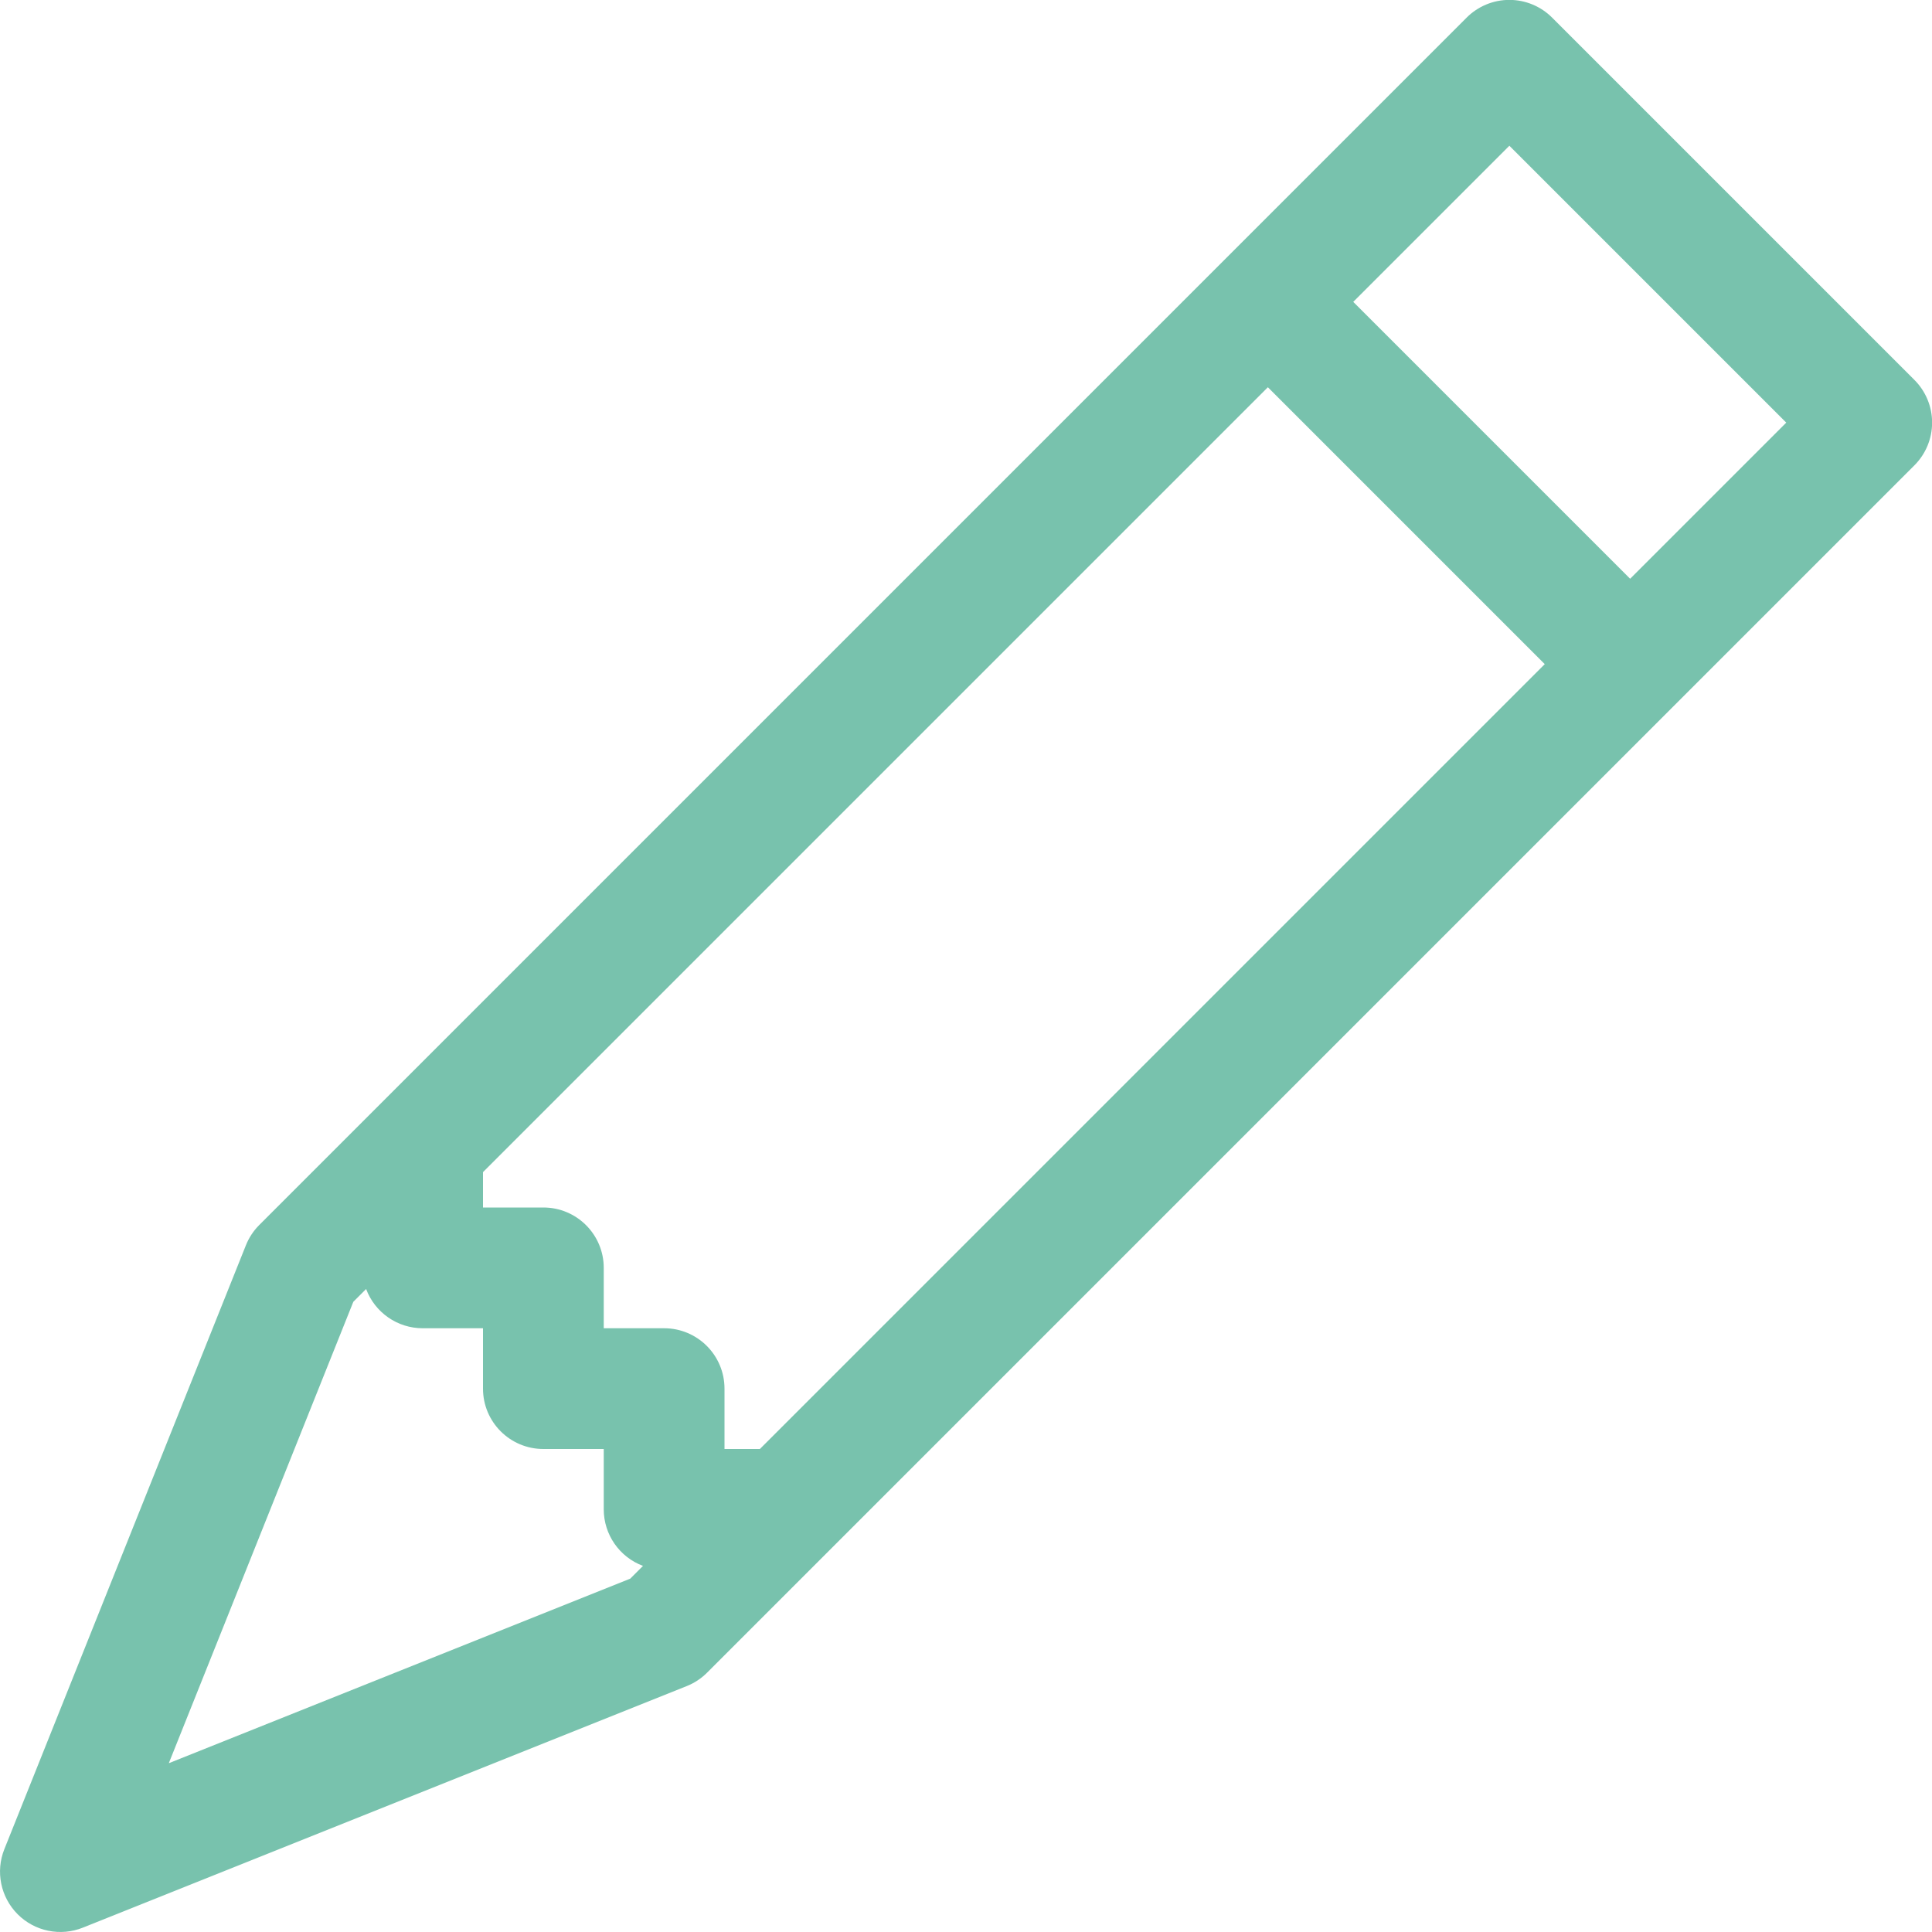
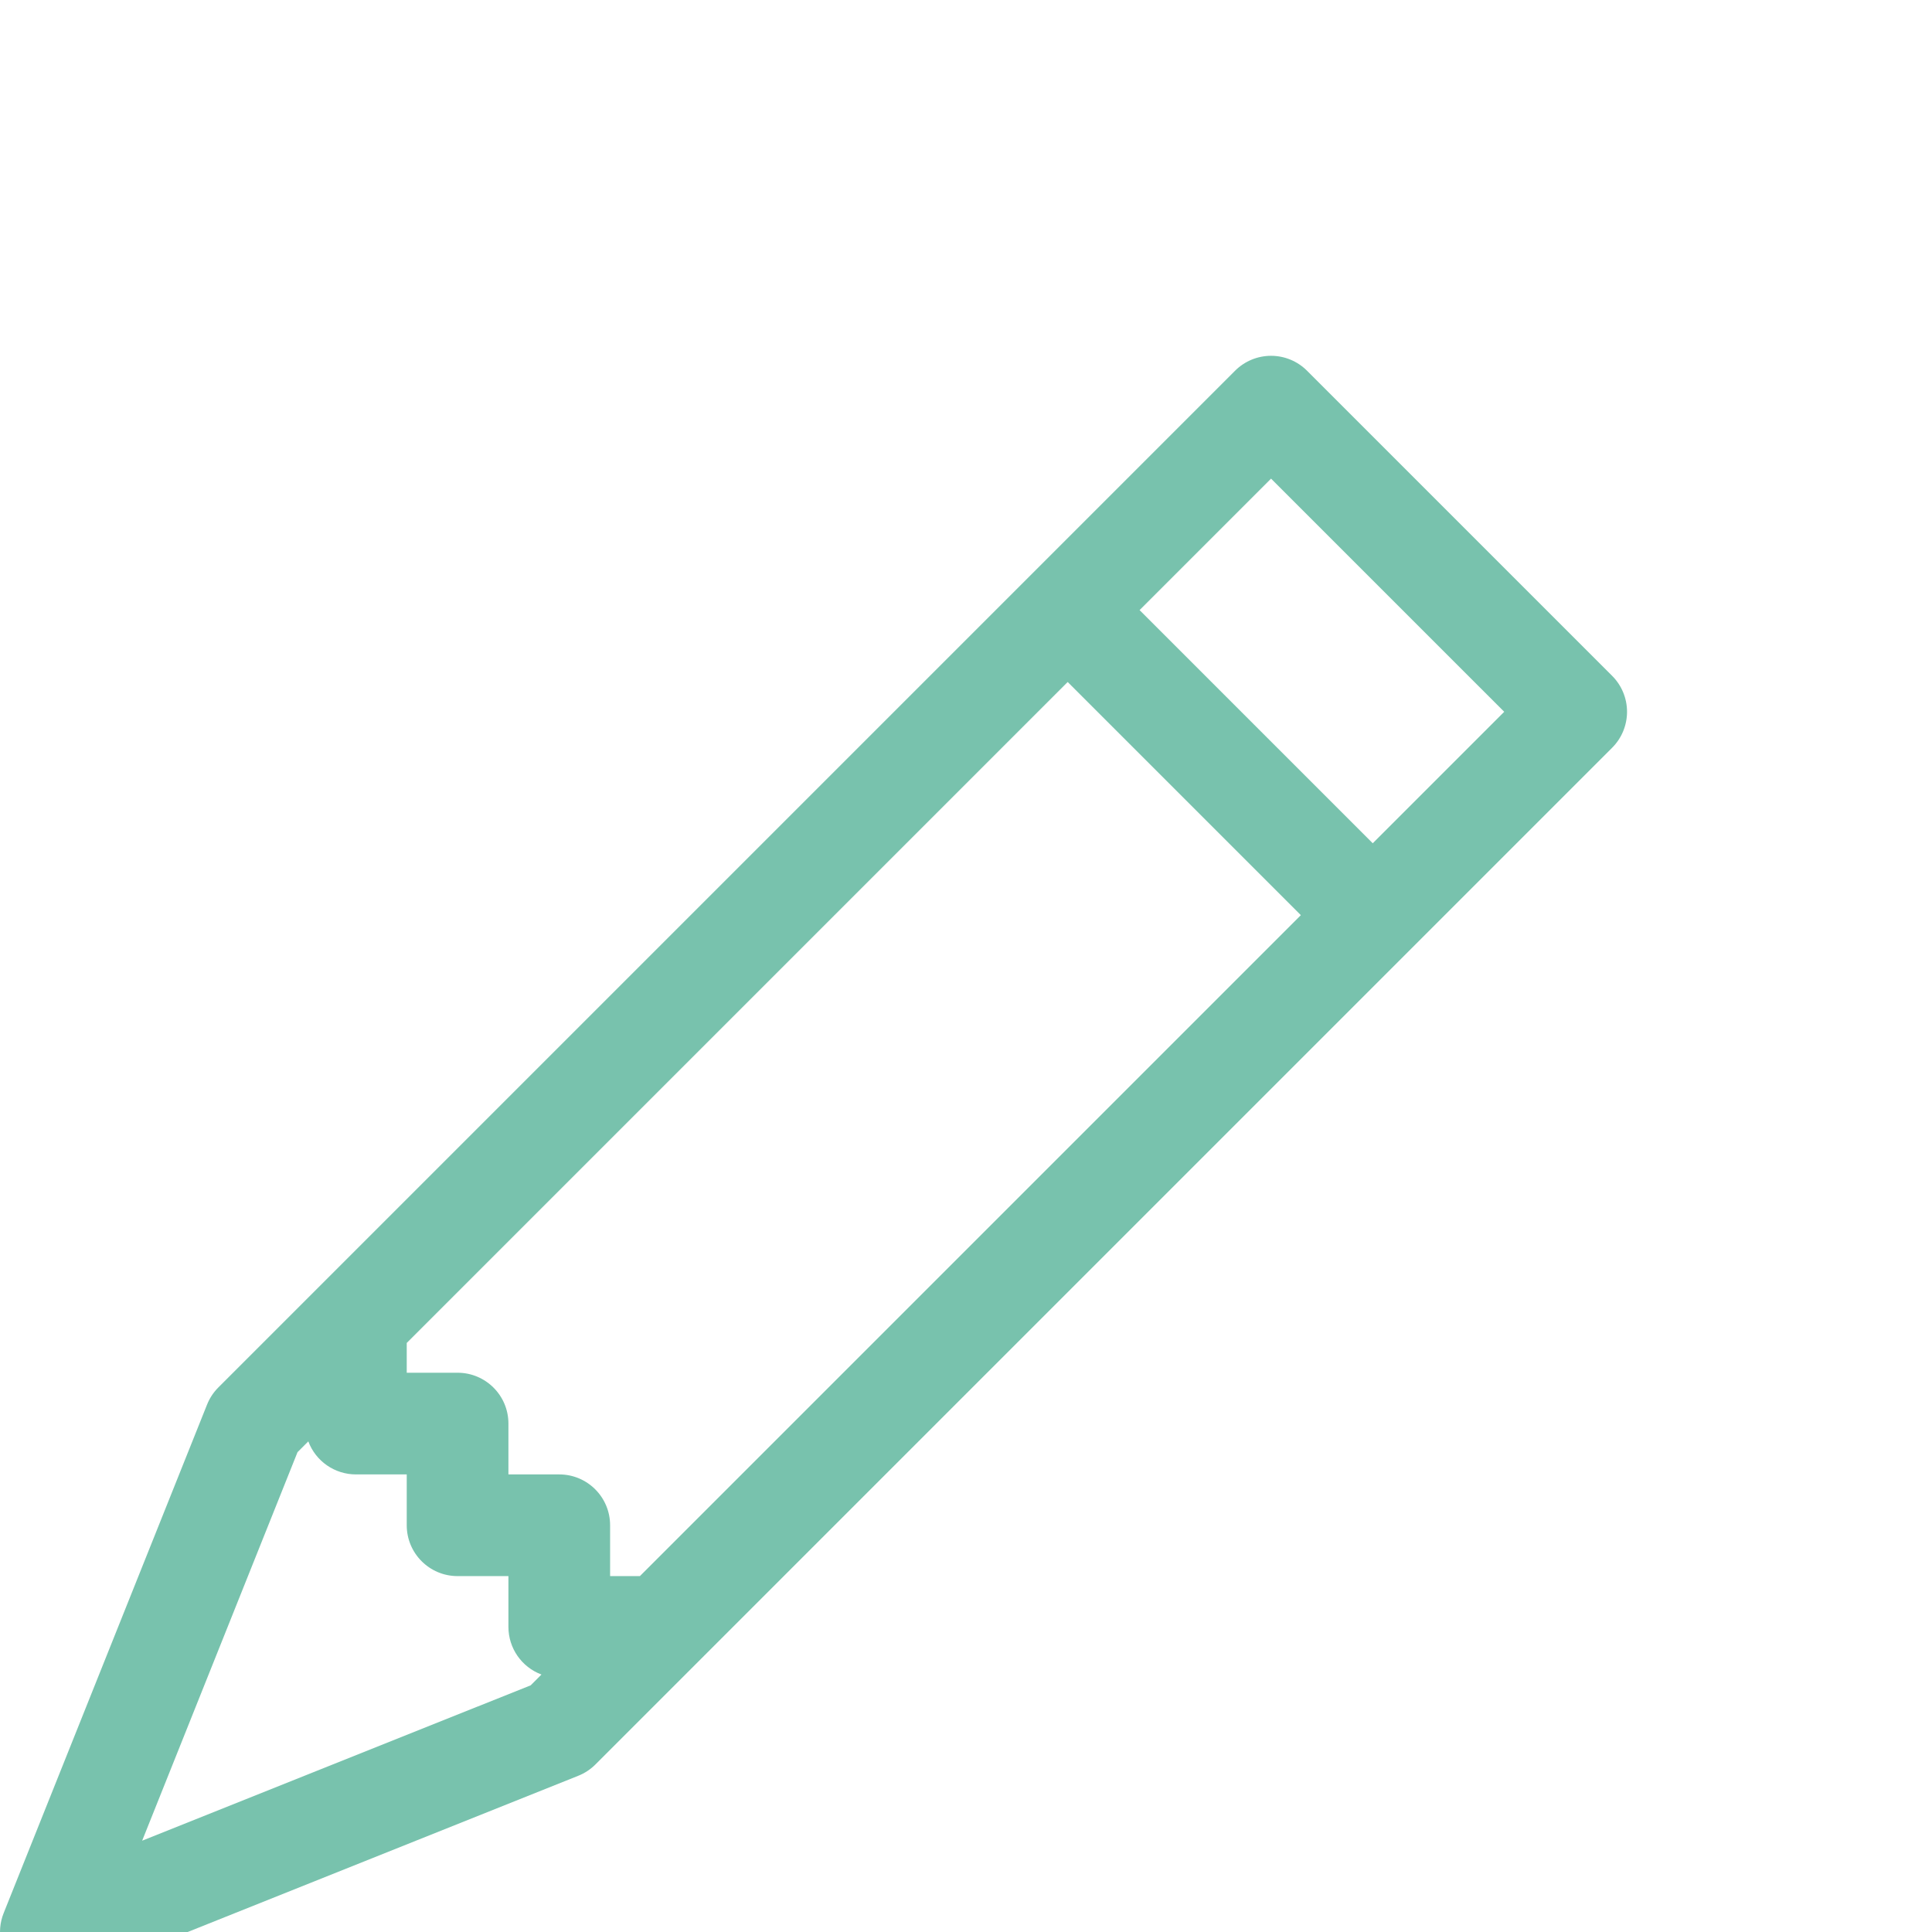
- <svg xmlns="http://www.w3.org/2000/svg" width="16" height="16" fill="#78C2AD" class="bi bi-pencil" viewBox="0 0 16 16">
+ <svg xmlns="http://www.w3.org/2000/svg" width="16" height="16" fill="#78C2AD" class="bi bi-pencil" viewBox="0 0 19 12">
  <path d="M12.146.146a.5.5 0 0 1 .708 0l3 3a.5.5 0 0 1 0 .708l-10 10a.5.5 0 0 1-.168.11l-5 2a.5.5 0 0 1-.65-.65l2-5a.5.5 0 0 1 .11-.168l10-10zM11.207 2.5L13.5 4.793 14.793 3.5 12.5 1.207 11.207 2.5zm1.586 3L10.5 3.207 4 9.707V10h.5a.5.5 0 0 1 .5.5v.5h.5a.5.5 0 0 1 .5.5v.5h.293l6.5-6.5zm-9.761 5.175l-.106.106-1.528 3.821 3.821-1.528.106-.106A.5.5 0 0 1 5 12.5V12h-.5a.5.5 0 0 1-.5-.5V11h-.5a.5.5 0 0 1-.468-.325z" />
</svg>
